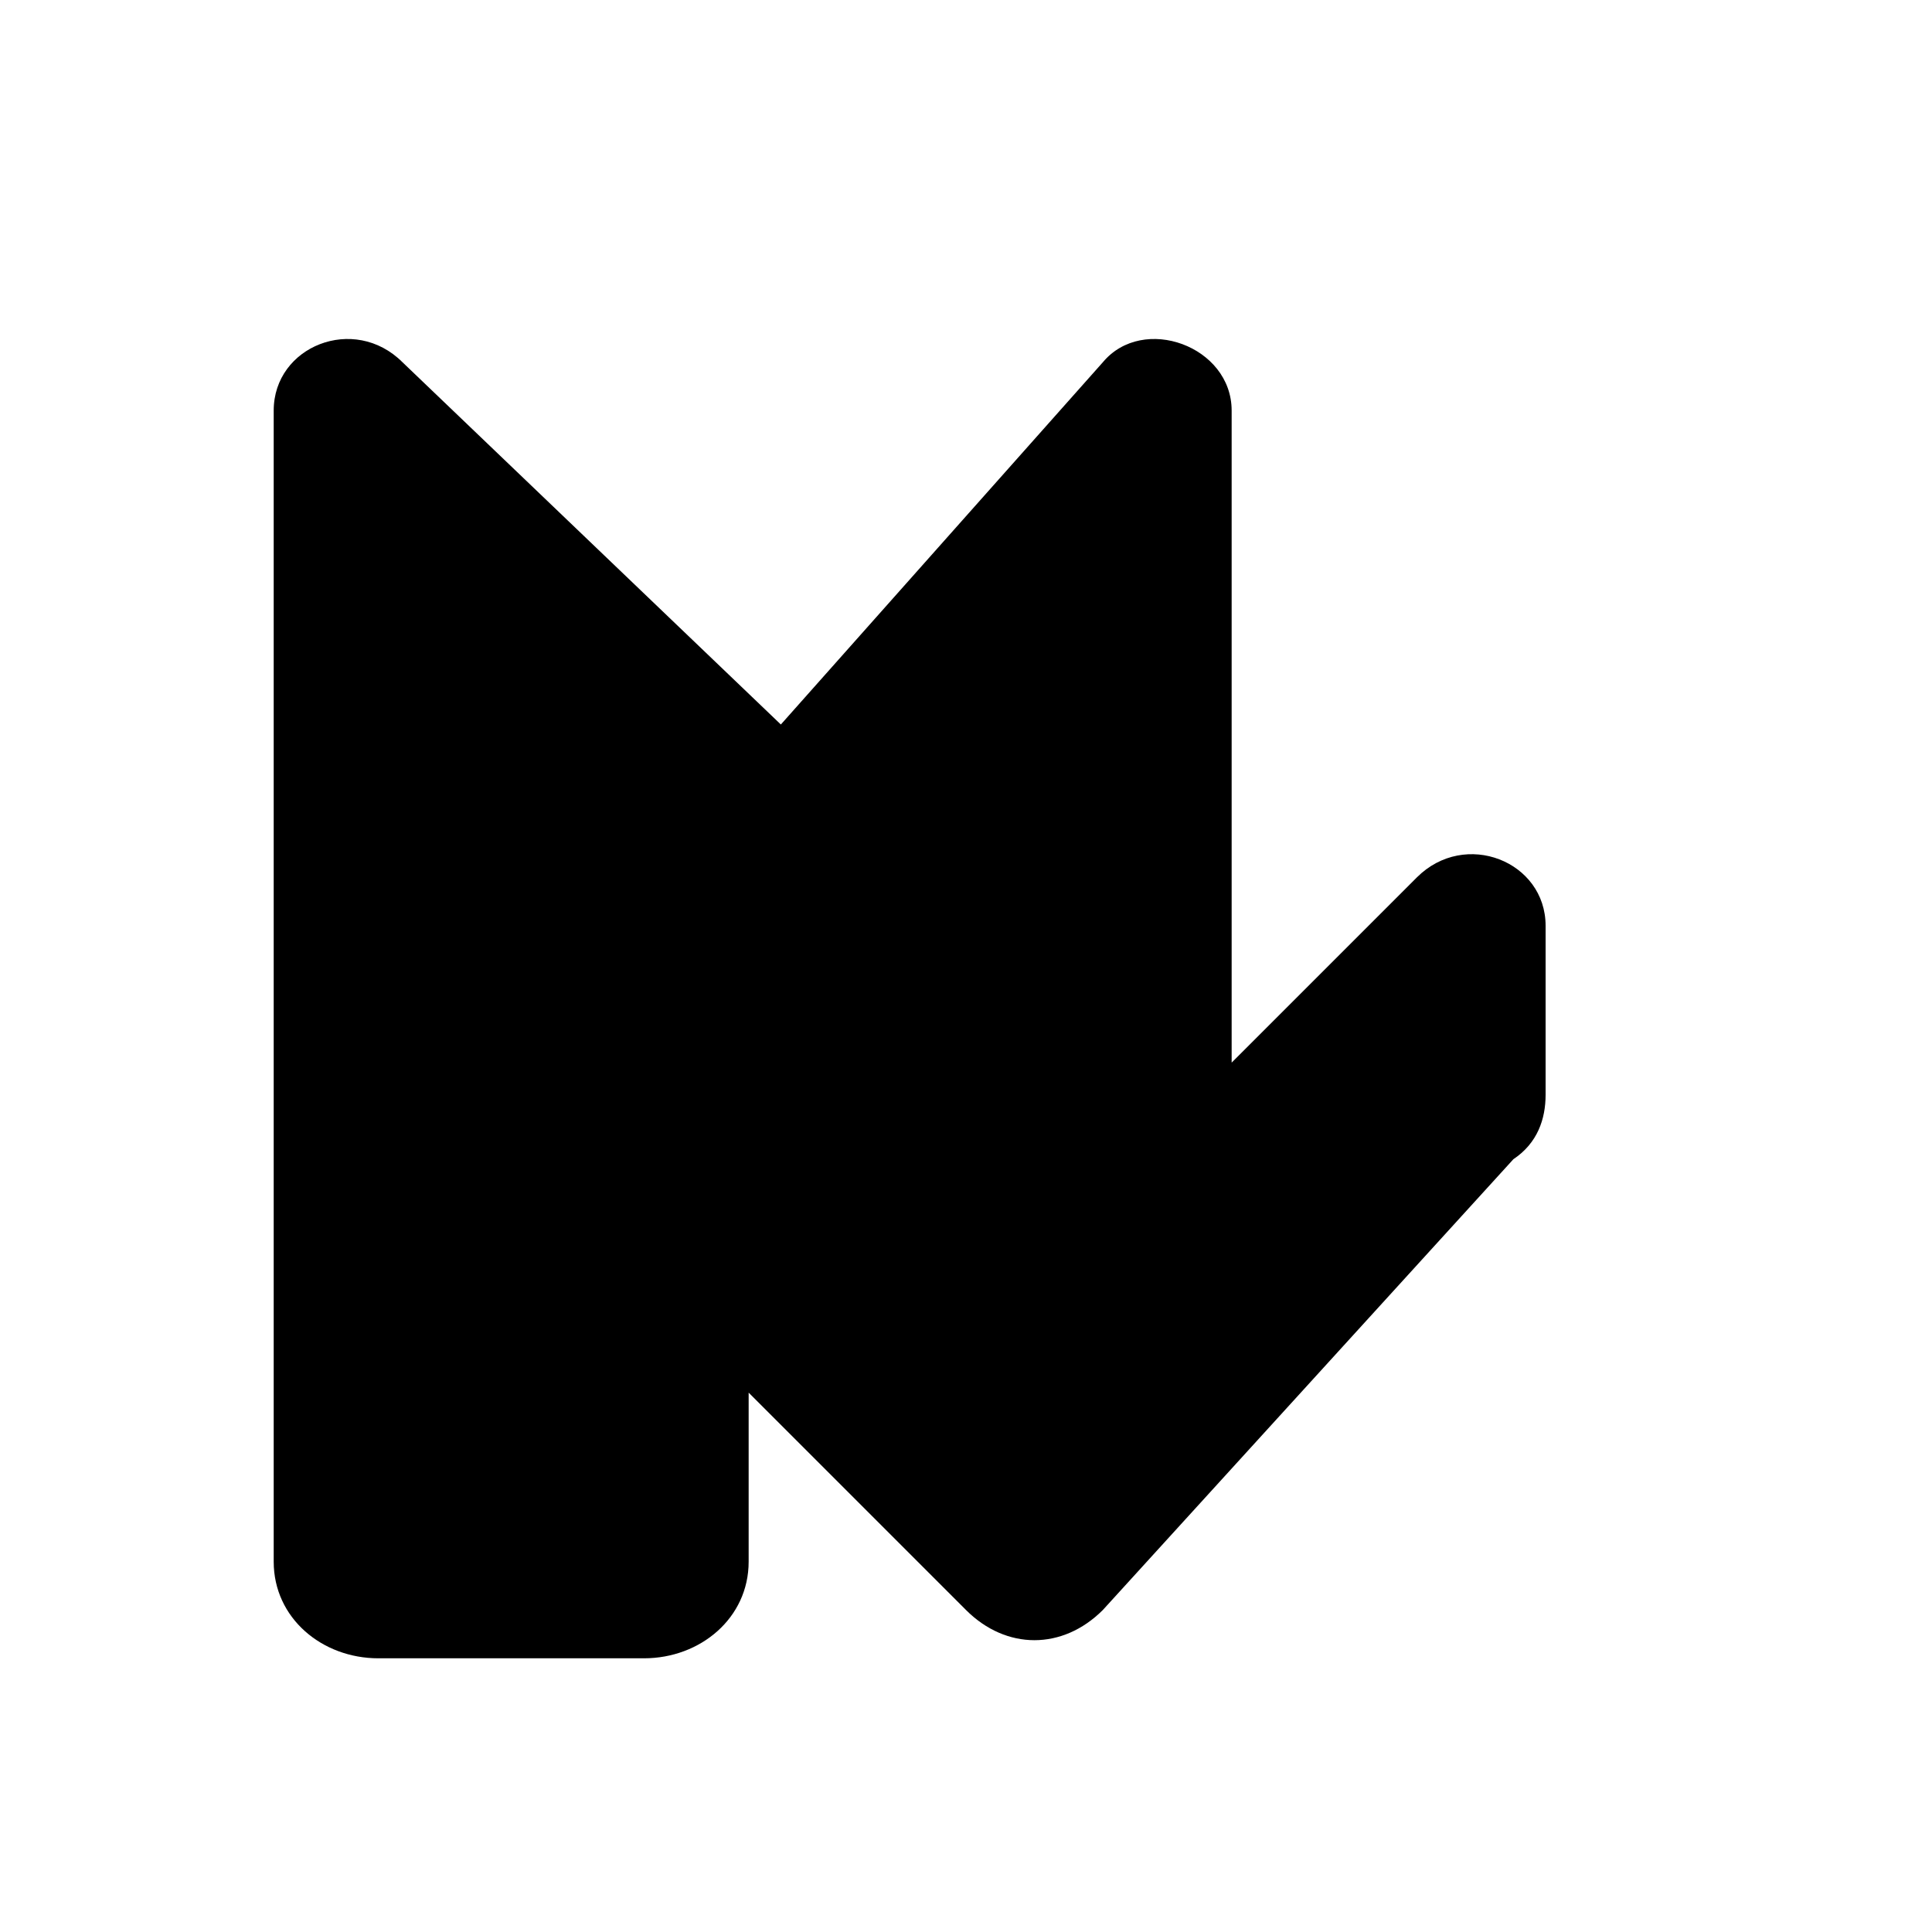
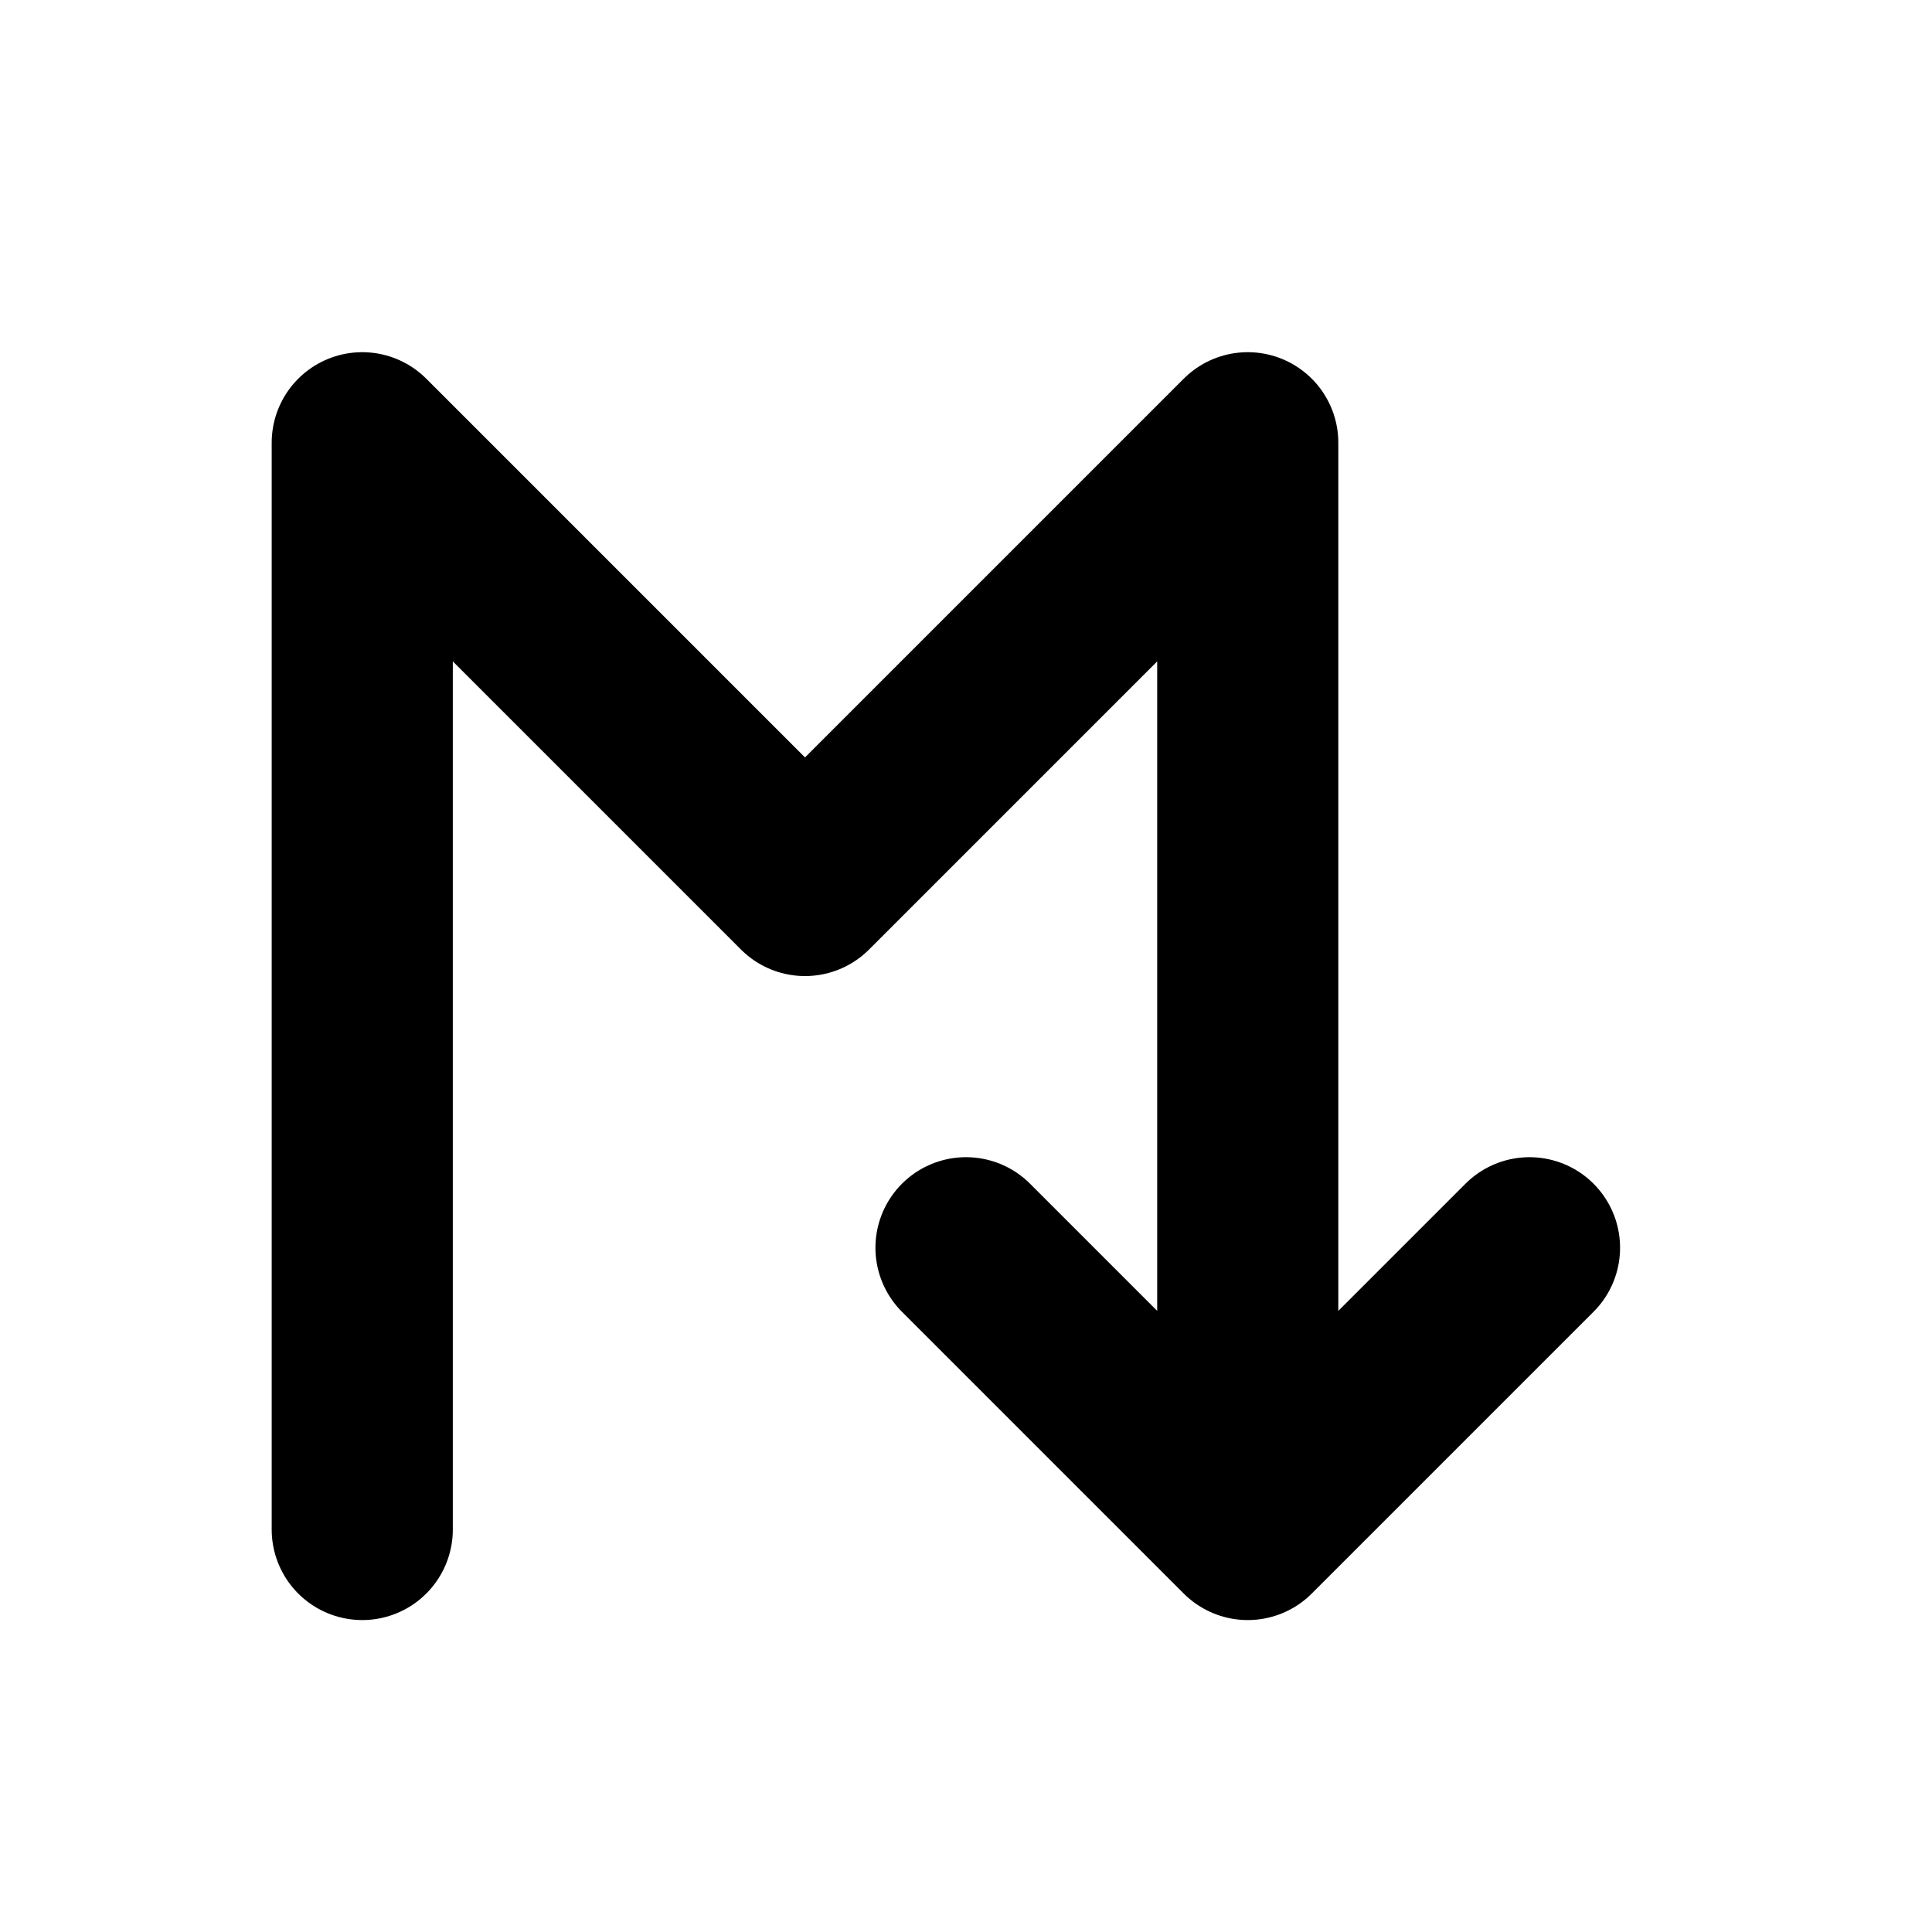
- <svg xmlns="http://www.w3.org/2000/svg" viewBox="0 0 24 24" role="img" aria-label="Markda">
-   <path fill="currentColor" d="M3.4 19.4V5.1c0-.8 1-1.2 1.6-.6L9.7 9l4-4.5c.5-.6 1.6-.2 1.6.6v8.1l2.3-2.3c.6-.6 1.6-.2 1.6.6v2.1c0 .3-.1.6-.4.8L13.7 20c-.5.5-1.2.5-1.7 0L9.3 17.3v2.1c0 .7-.6 1.2-1.3 1.2H4.7c-.7 0-1.3-.5-1.3-1.2Z" />
+ <svg xmlns="http://www.w3.org/2000/svg" width="24" height="24" viewBox="0 0 24 24" role="img" aria-label="Markda">
+   <path d="M4.5 19V5.5L10 11l5.5-5.5V19m-3.5-3.5 3.5 3.5 3.5-3.5" fill="none" stroke="currentColor" stroke-width="2.25" stroke-linecap="round" stroke-linejoin="round" />
</svg>
